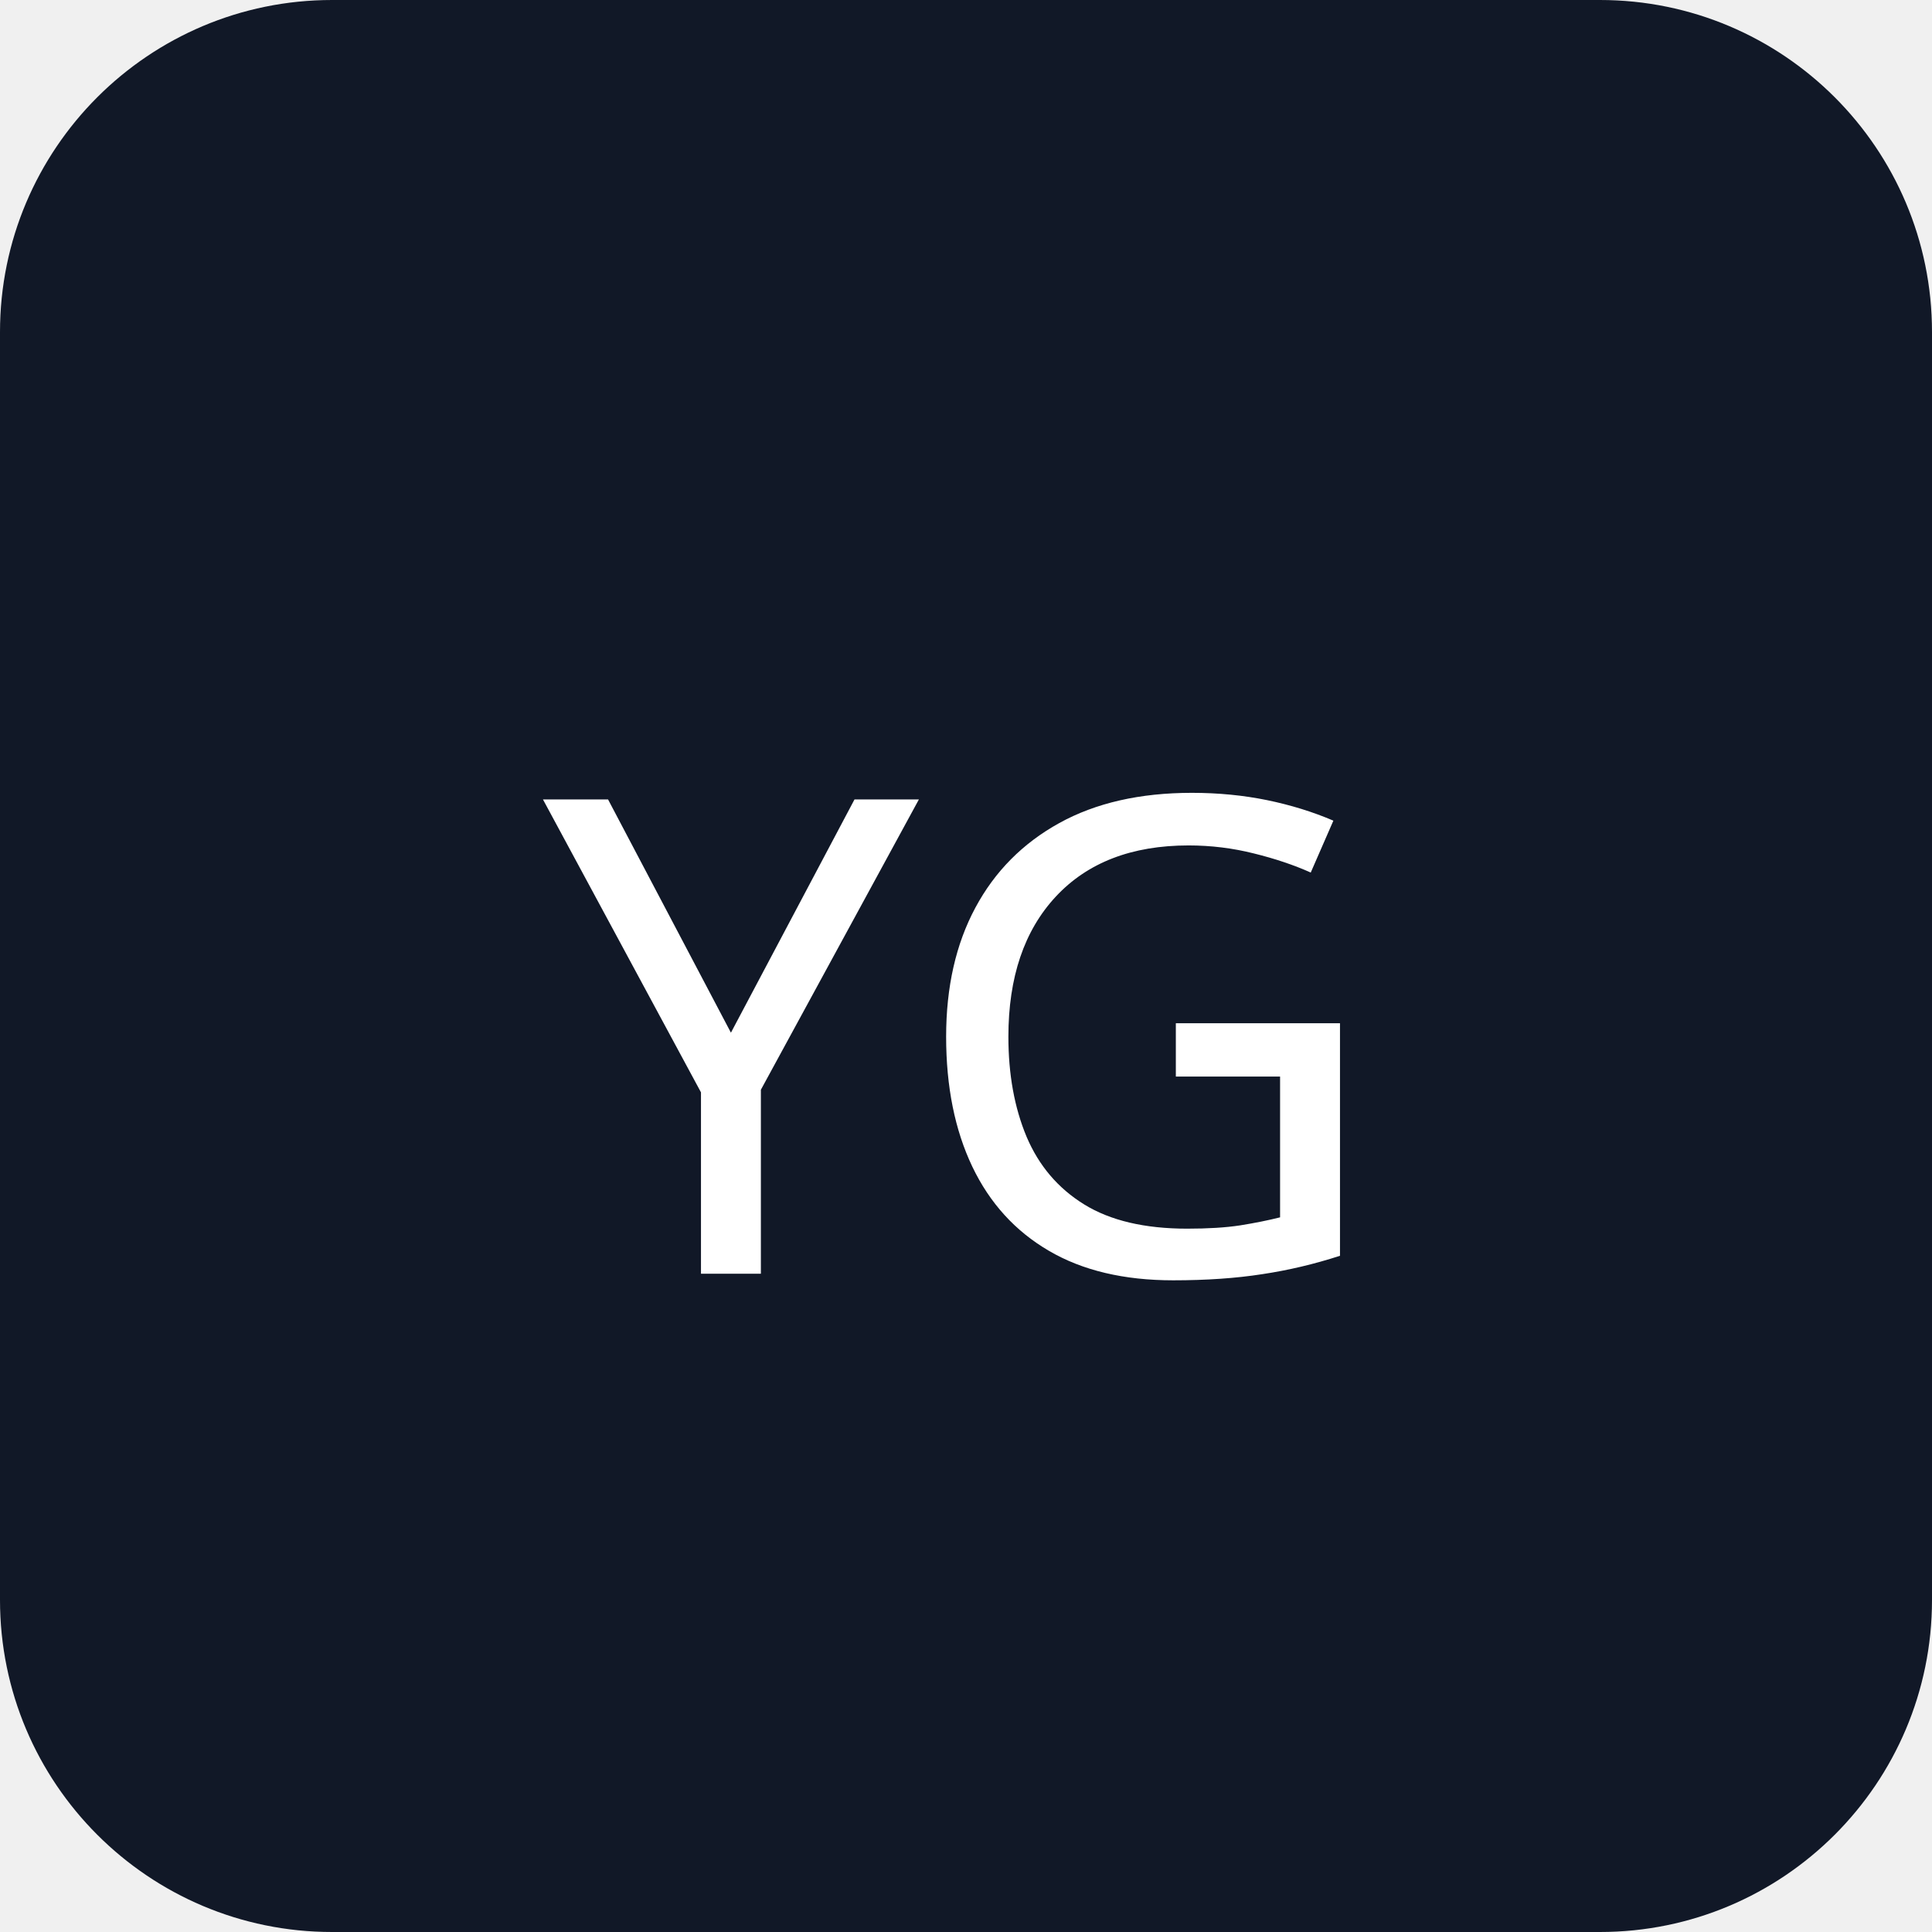
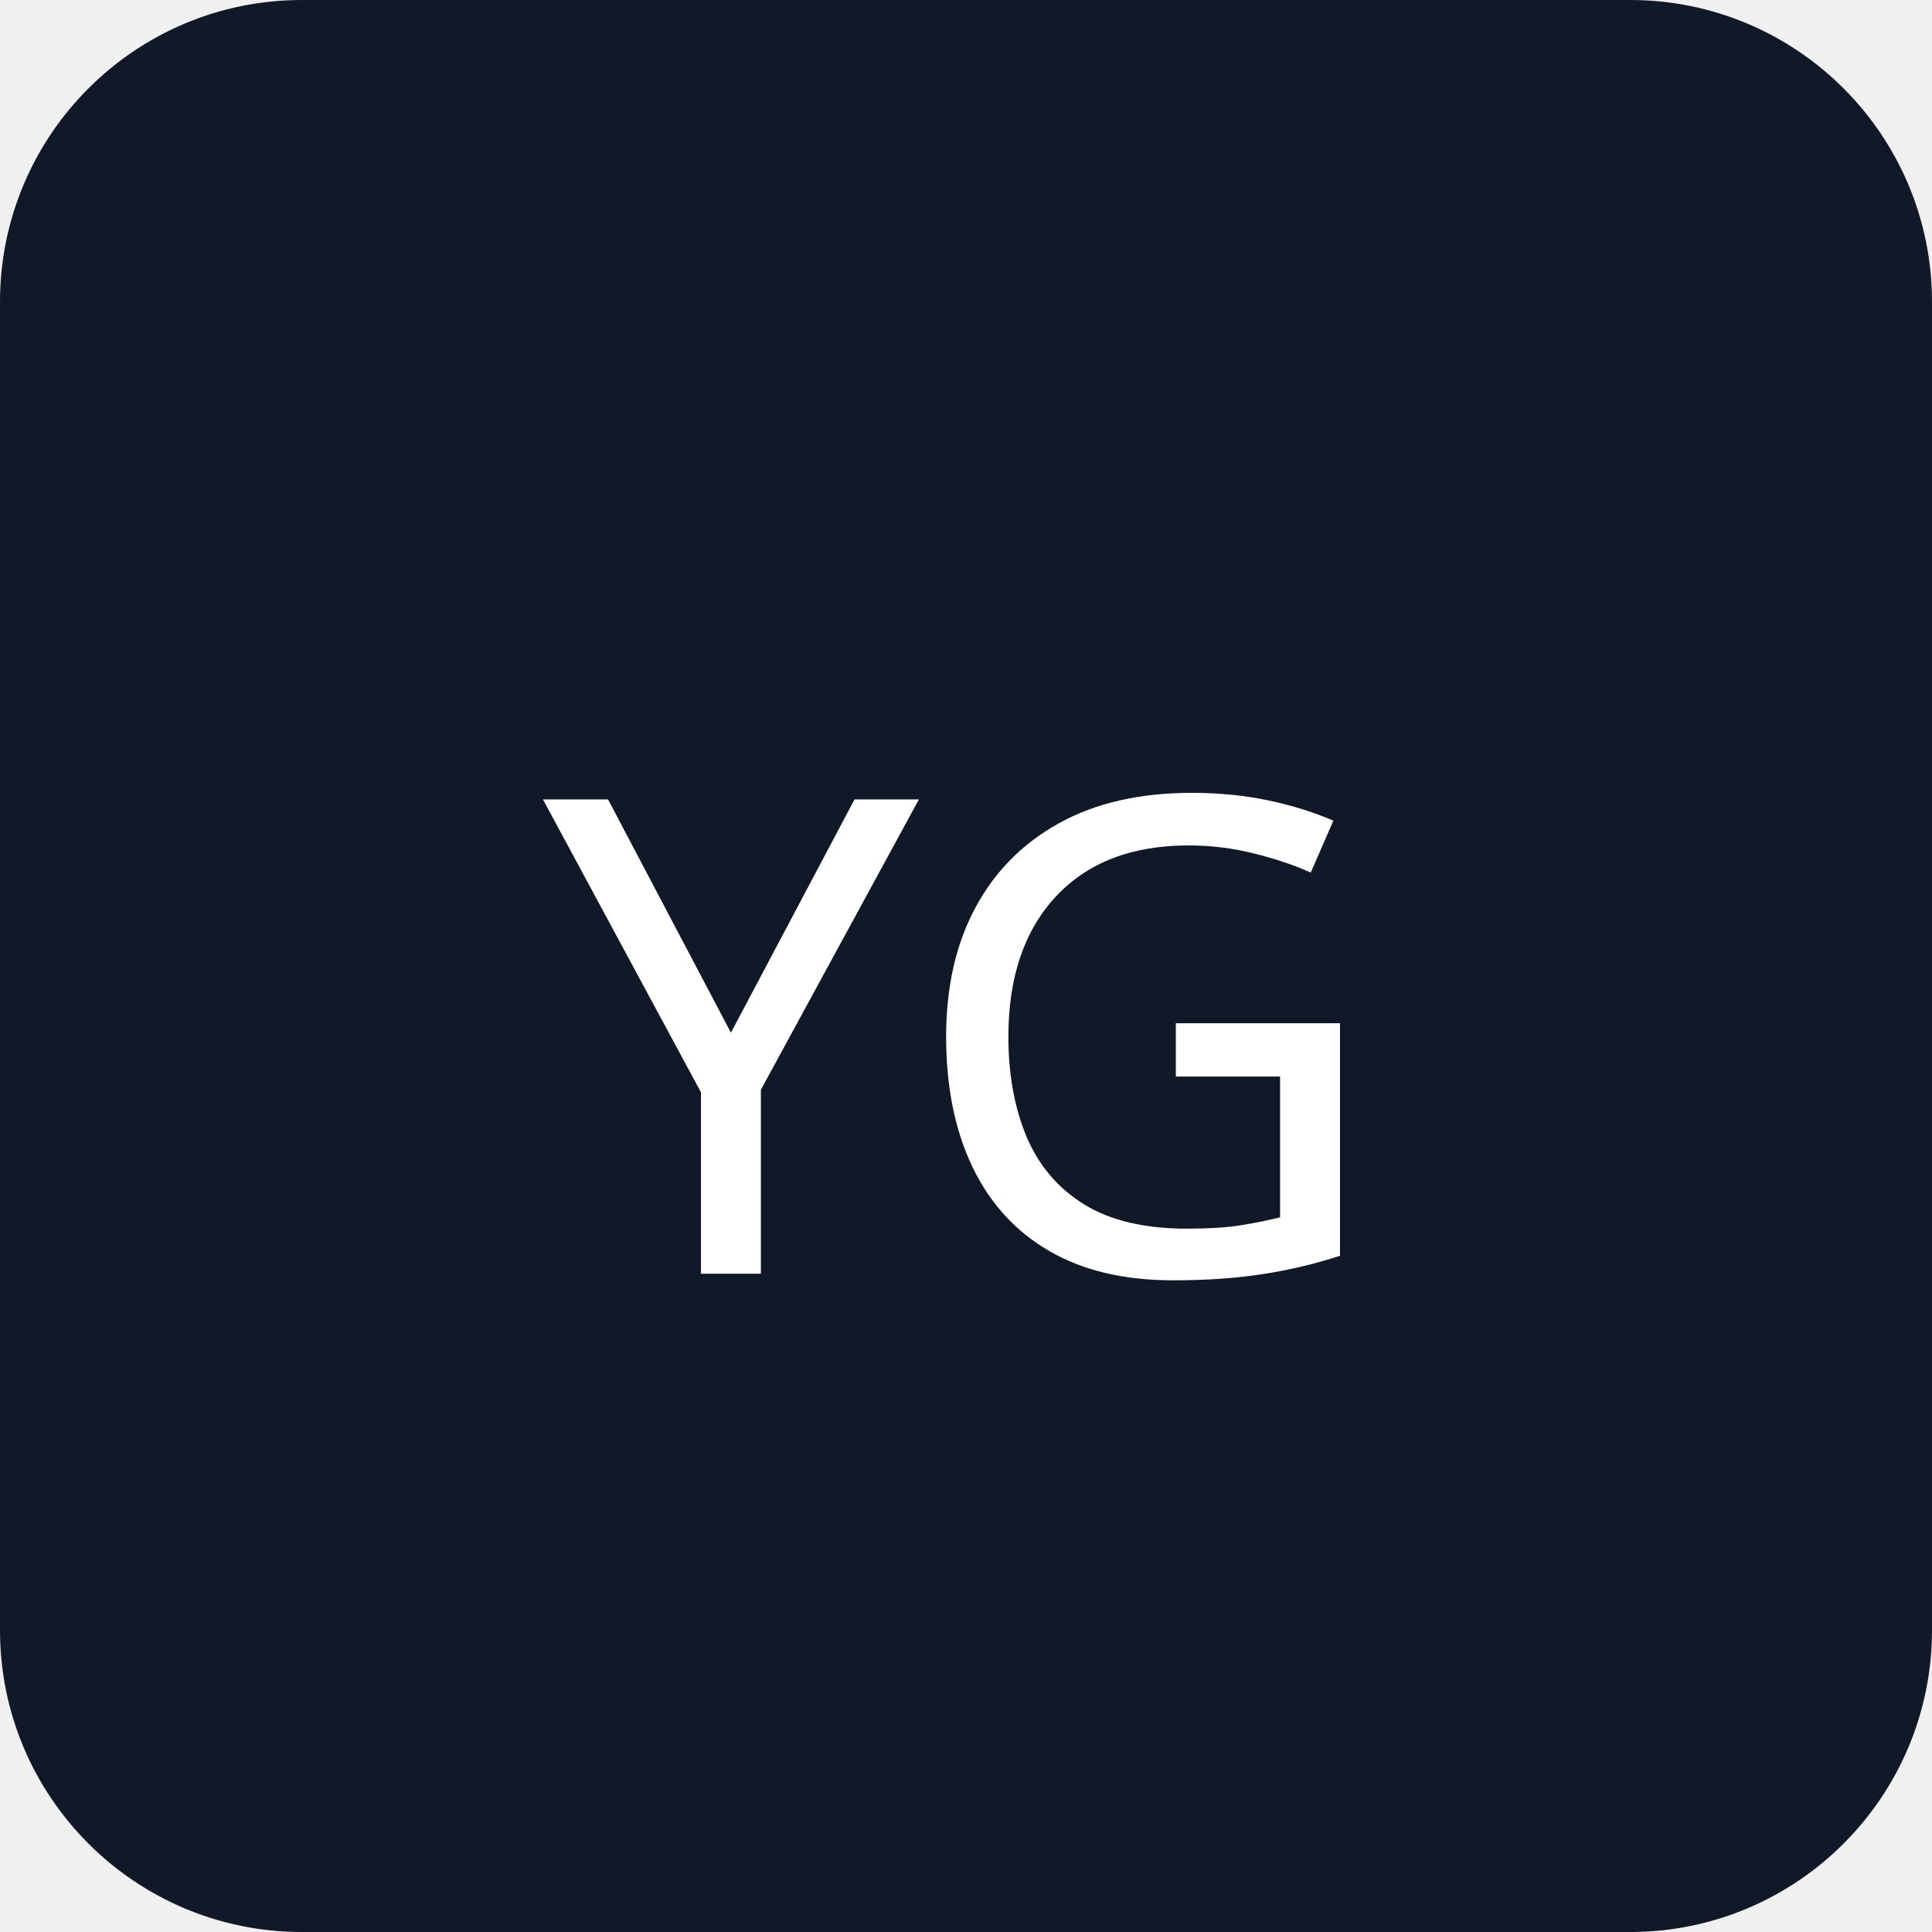
<svg xmlns="http://www.w3.org/2000/svg" width="128" height="128">
-   <rect rx="22" width="100%" height="100%" fill="#111827" />
+   <rect rx="20" width="100%" height="100%" fill="#111827" />
  <text x="50%" y="54%" text-anchor="middle" dominant-baseline="middle" font-family="system-ui" font-size="44" fill="#fff">YG</text>
</svg>
